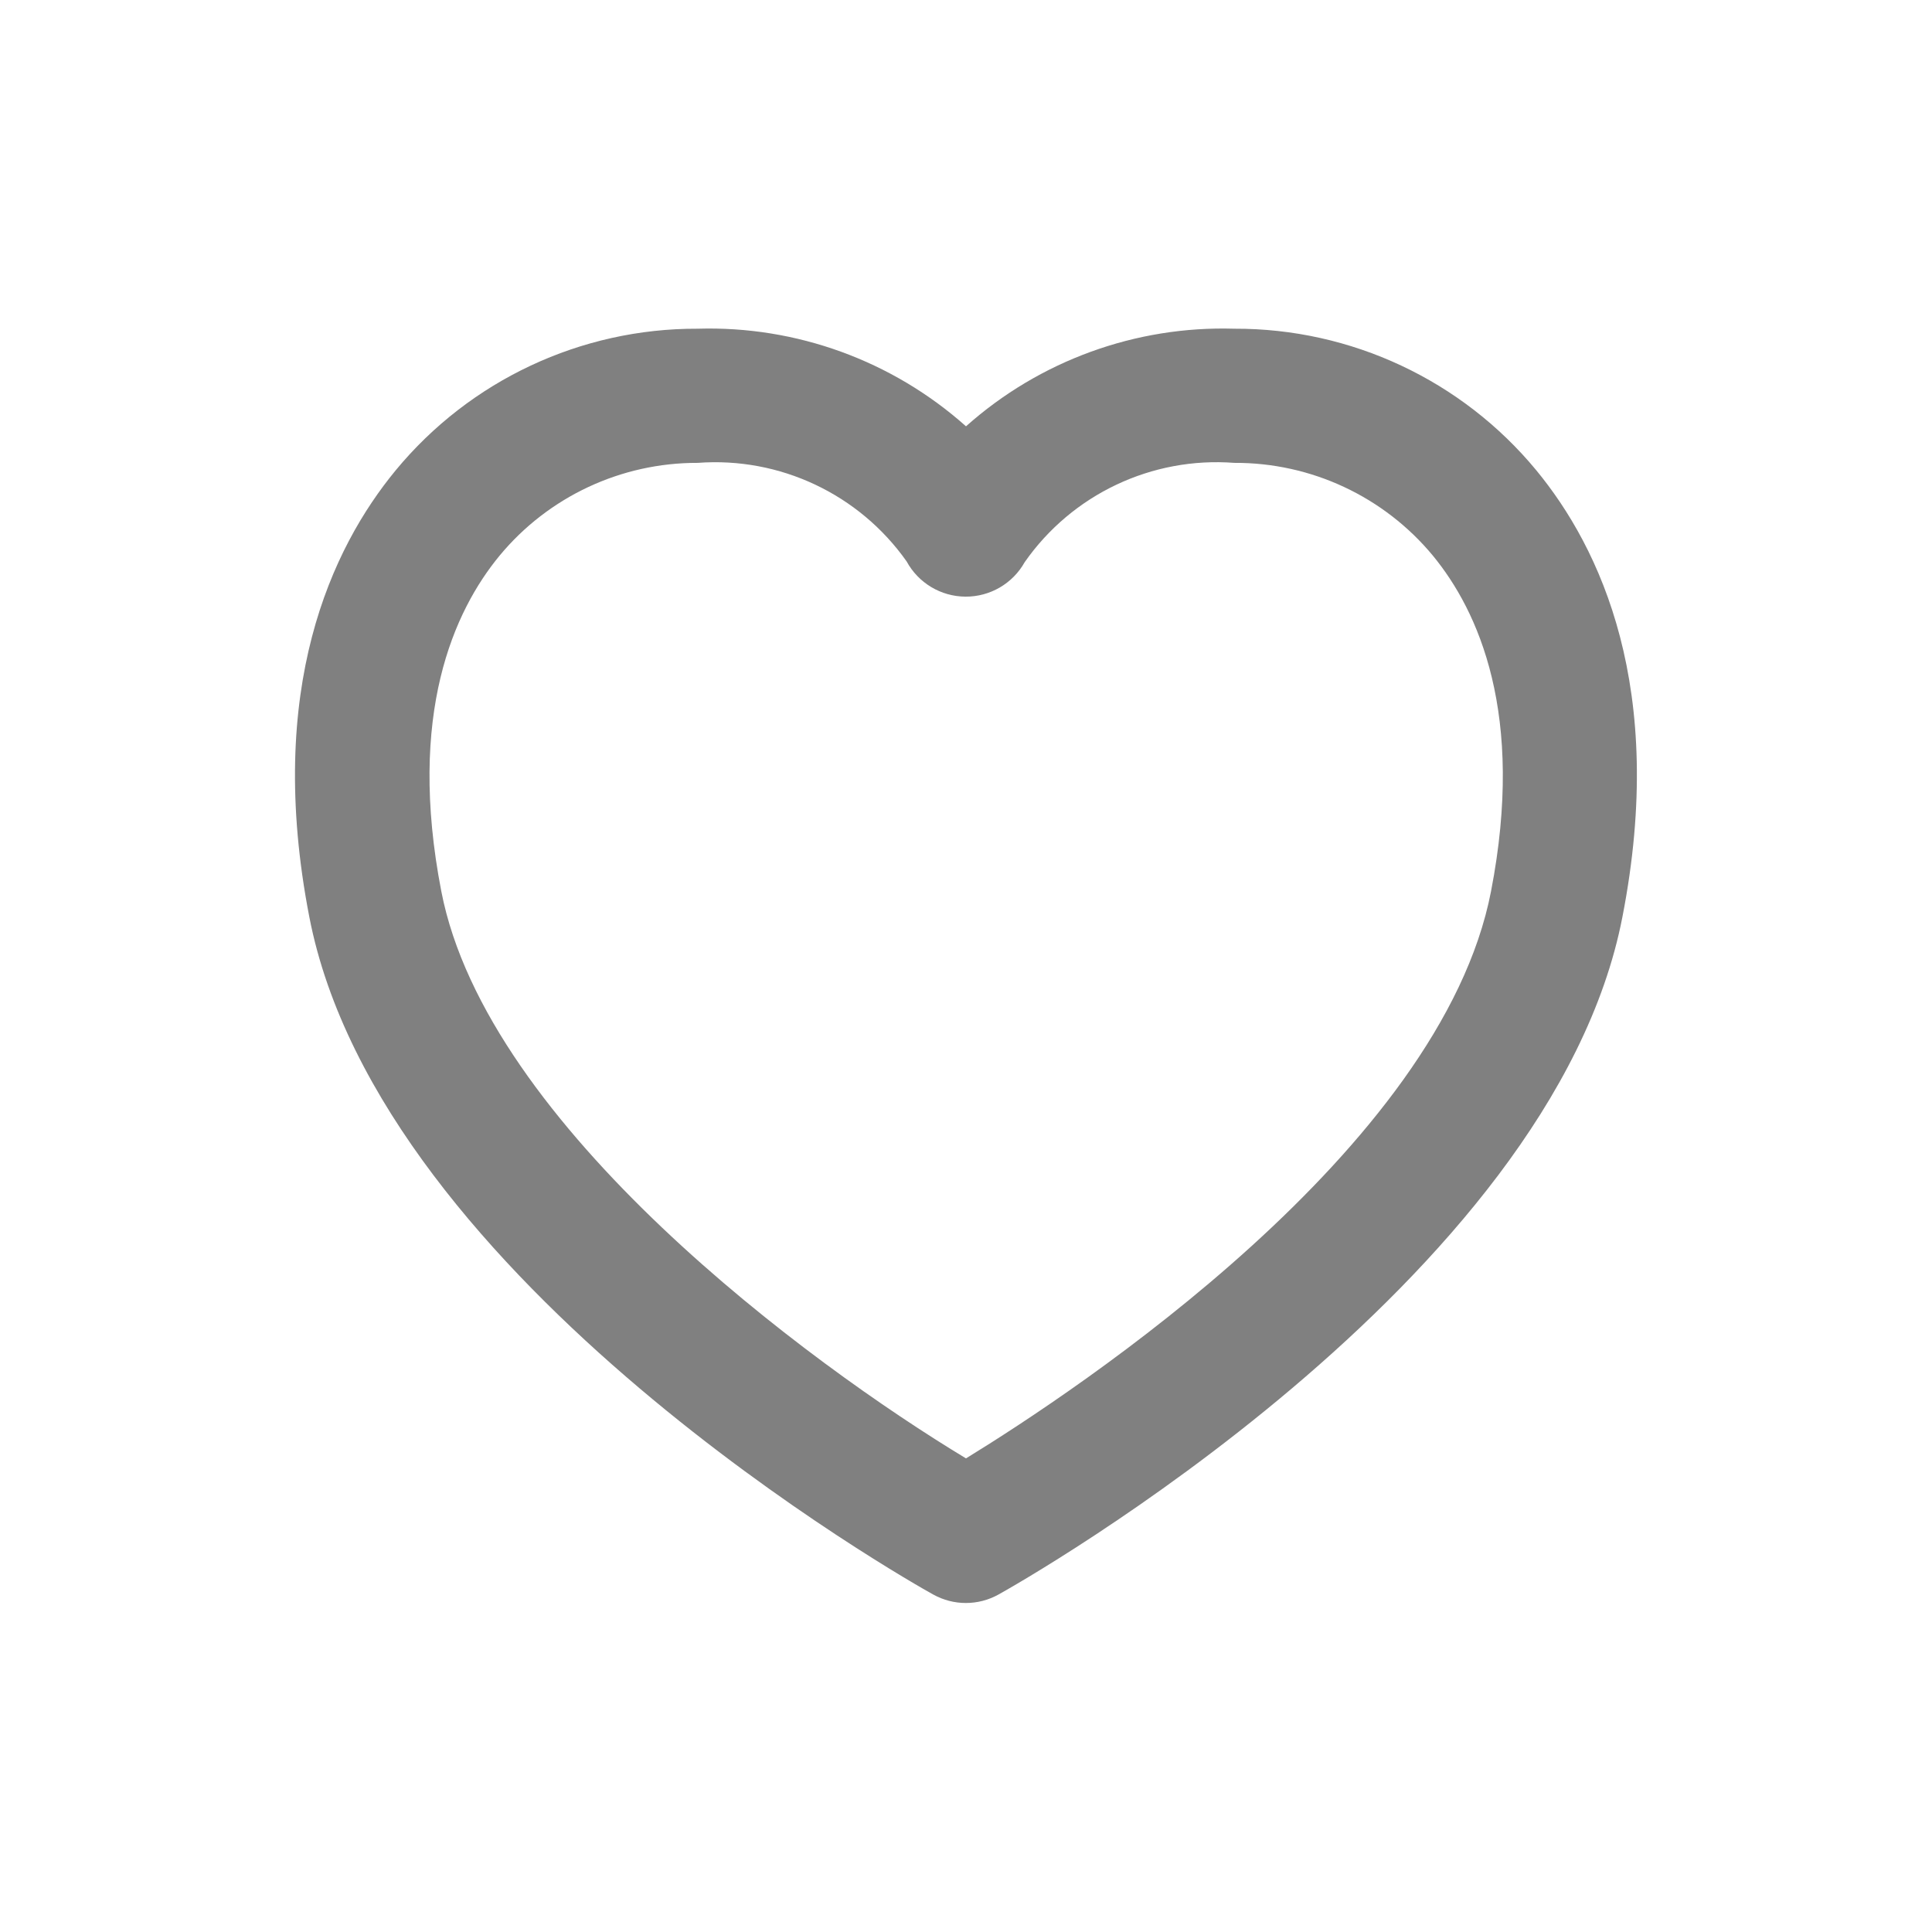
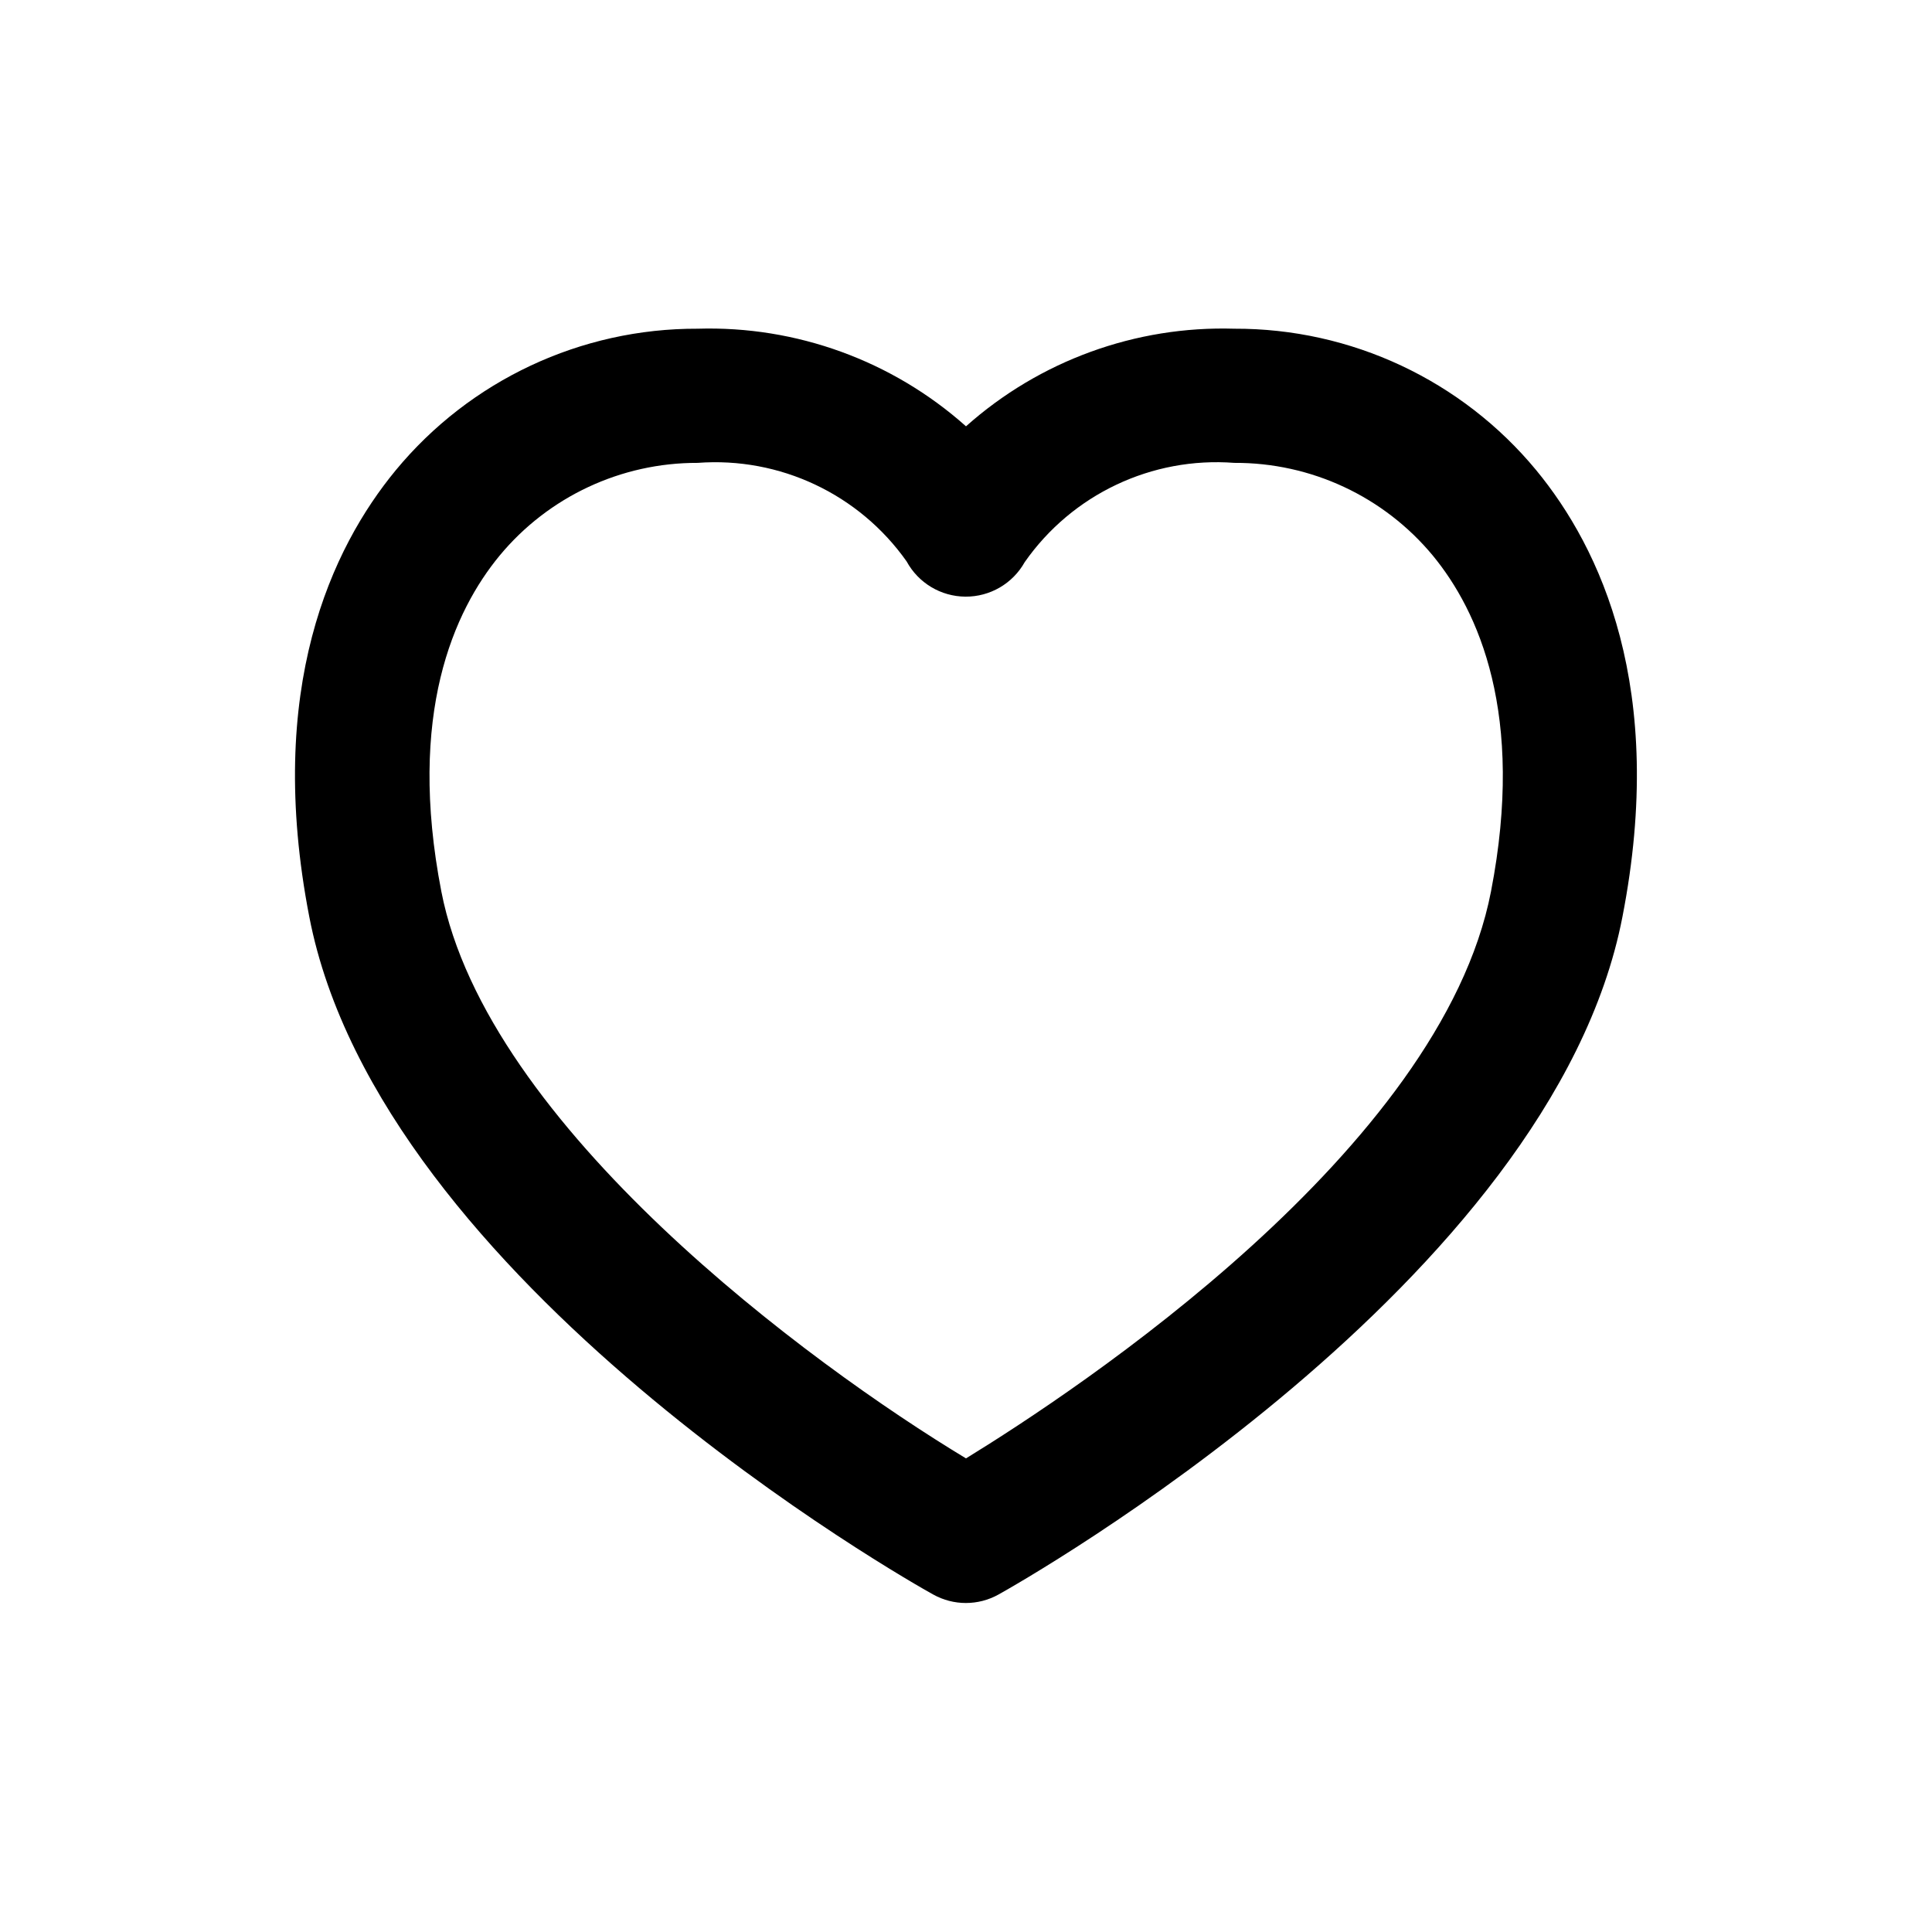
- <svg xmlns="http://www.w3.org/2000/svg" fill="#808080" width="28px" height="28px" viewBox="-2.4 -2.4 28.80 28.80" stroke="#808080" stroke-width="0">
+ <svg xmlns="http://www.w3.org/2000/svg" fill="#000000" width="28px" height="28px" viewBox="-2.4 -2.4 28.80 28.80" stroke="#000000" stroke-width="0">
  <g id="SVGRepo_bgCarrier" stroke-width="0" />
  <g id="SVGRepo_tracerCarrier" stroke-linecap="round" stroke-linejoin="round" />
  <g id="SVGRepo_iconCarrier">
    <path d="M20.5,4.609A5.811,5.811,0,0,0,16,2.5a5.75,5.75,0,0,0-4,1.455A5.75,5.75,0,0,0,8,2.5,5.811,5.811,0,0,0,3.5,4.609c-.953,1.156-1.95,3.249-1.289,6.66,1.055,5.447,8.966,9.917,9.3,10.1a1,1,0,0,0,.974,0c.336-.187,8.247-4.657,9.3-10.1C22.45,7.858,21.453,5.765,20.5,4.609Zm-.674,6.28C19.08,14.74,13.658,18.322,12,19.34c-2.336-1.41-7.142-4.95-7.821-8.451-.513-2.646.189-4.183.869-5.007A3.819,3.819,0,0,1,8,4.5a3.493,3.493,0,0,1,3.115,1.469,1.005,1.005,0,0,0,1.76.011A3.489,3.489,0,0,1,16,4.5a3.819,3.819,0,0,1,2.959,1.382C19.637,6.706,20.339,8.243,19.826,10.889Z" />
  </g>
</svg>
